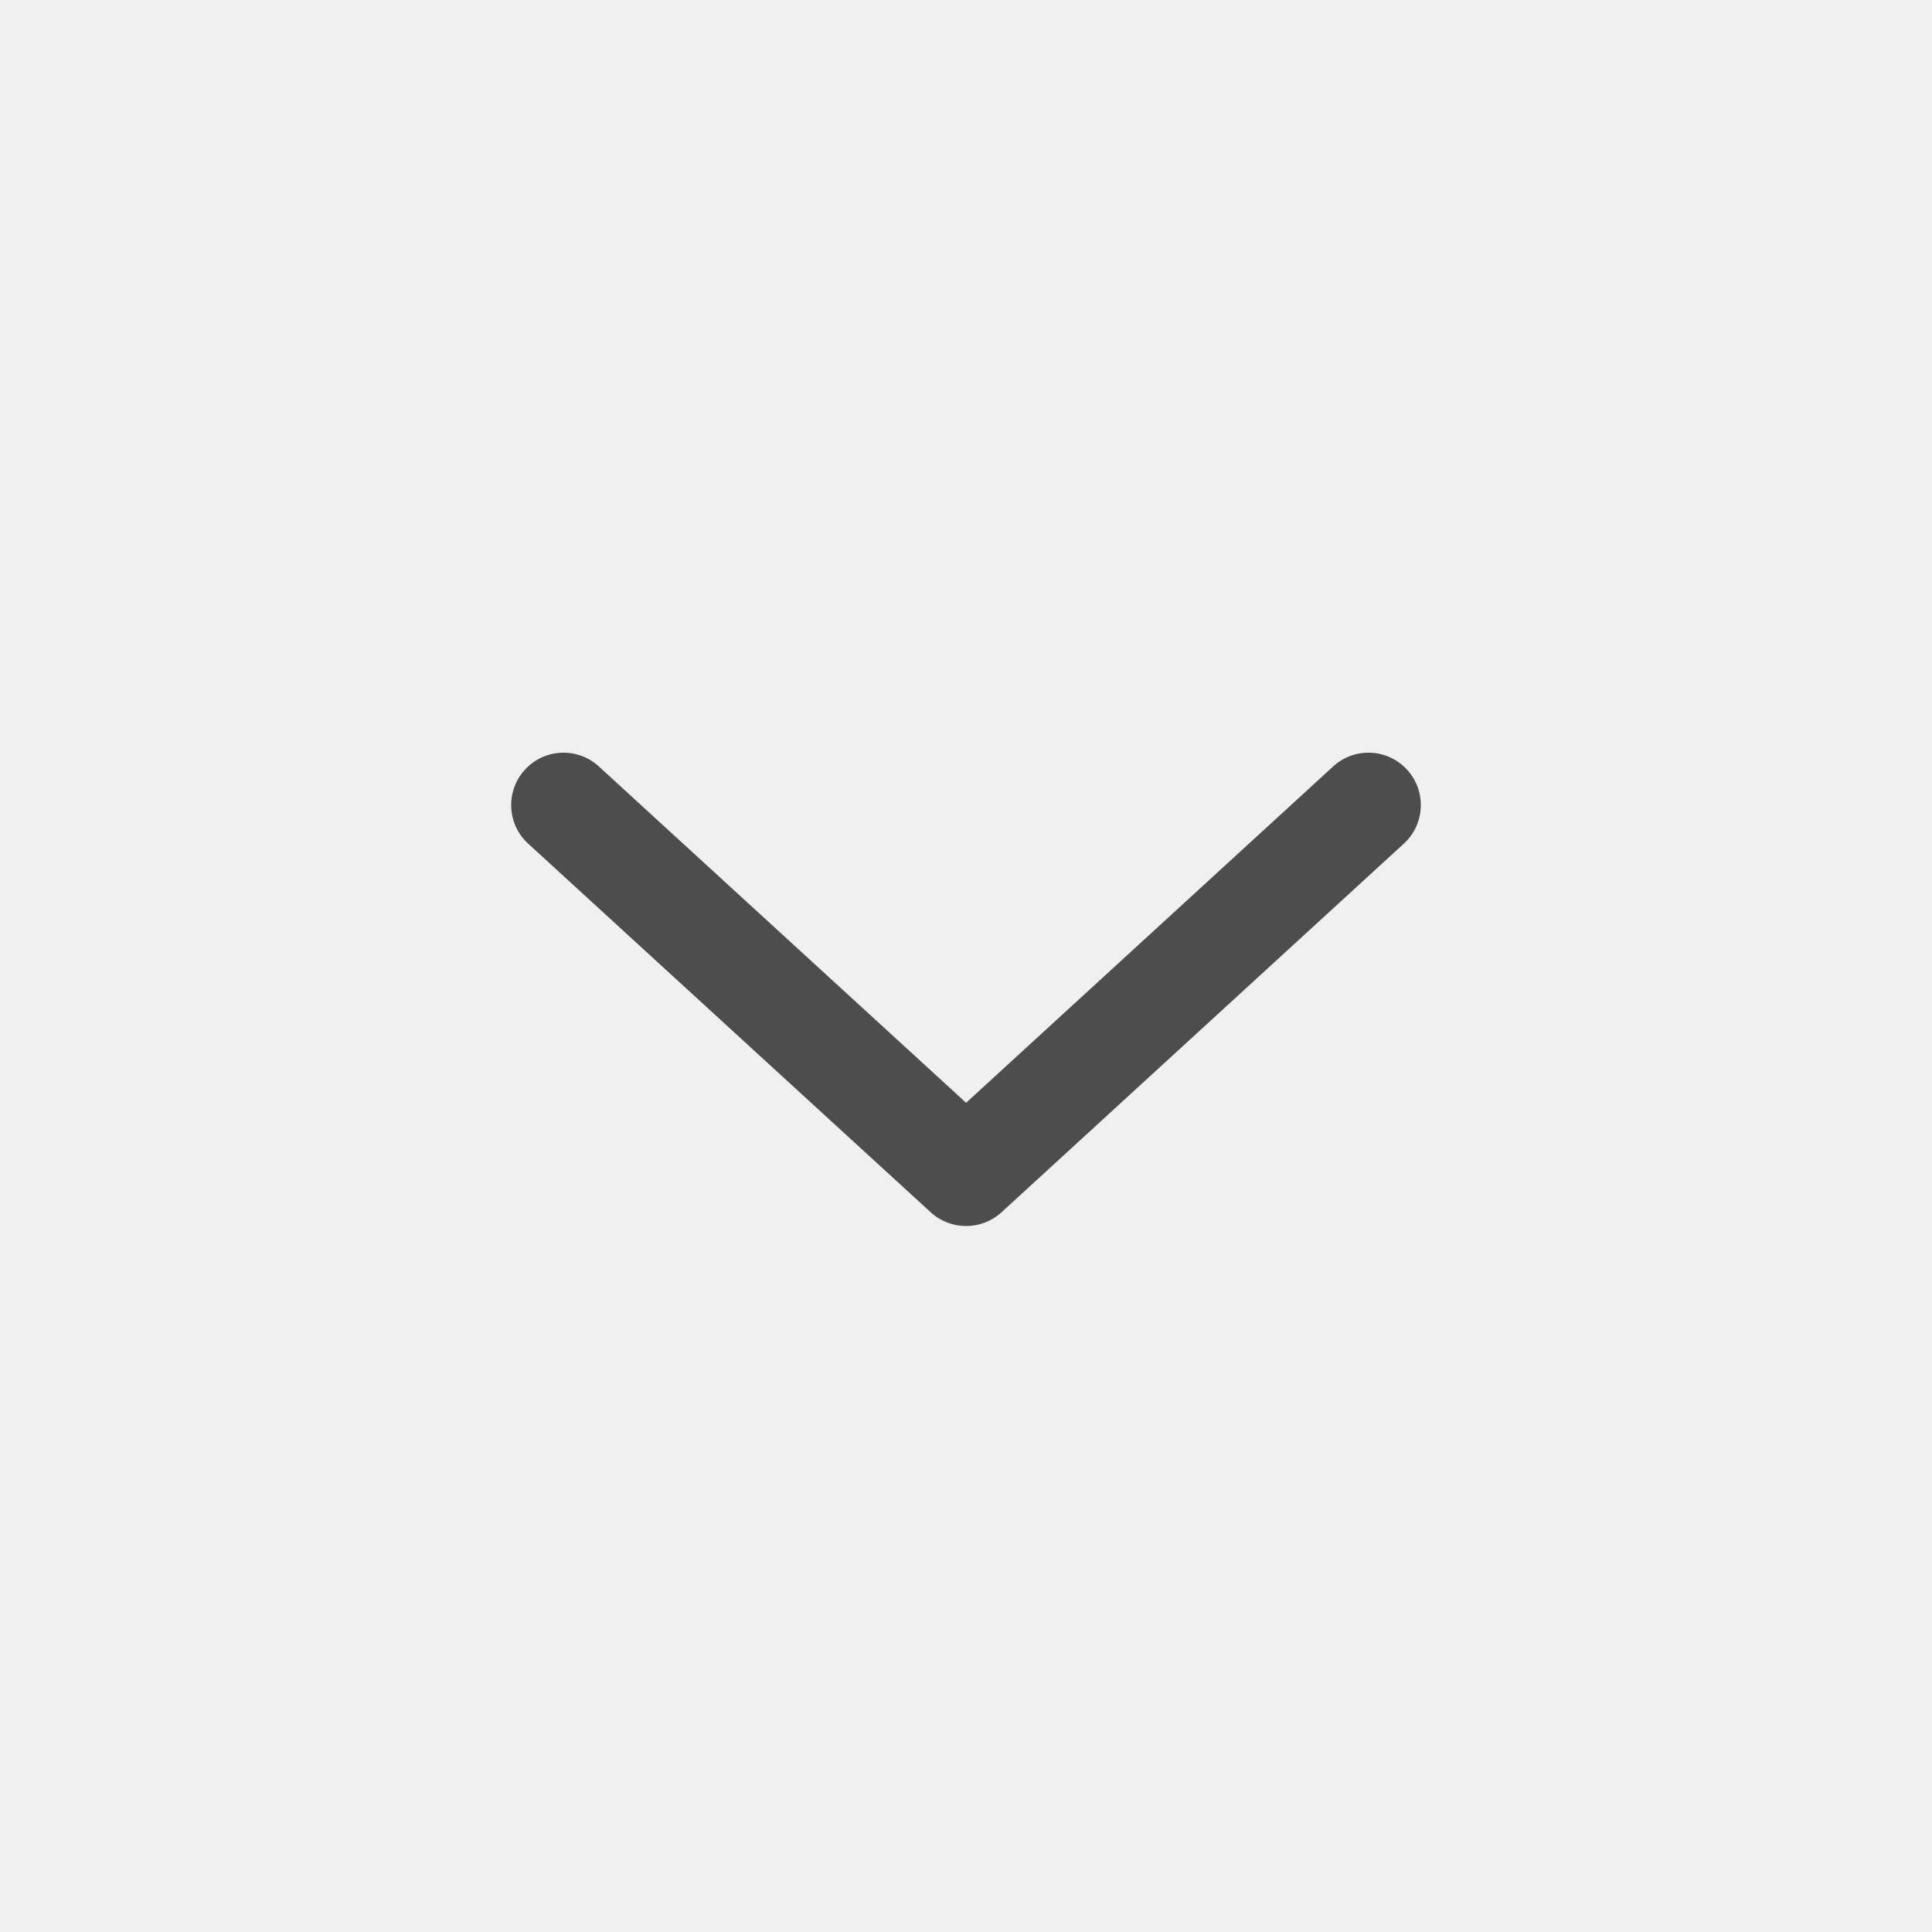
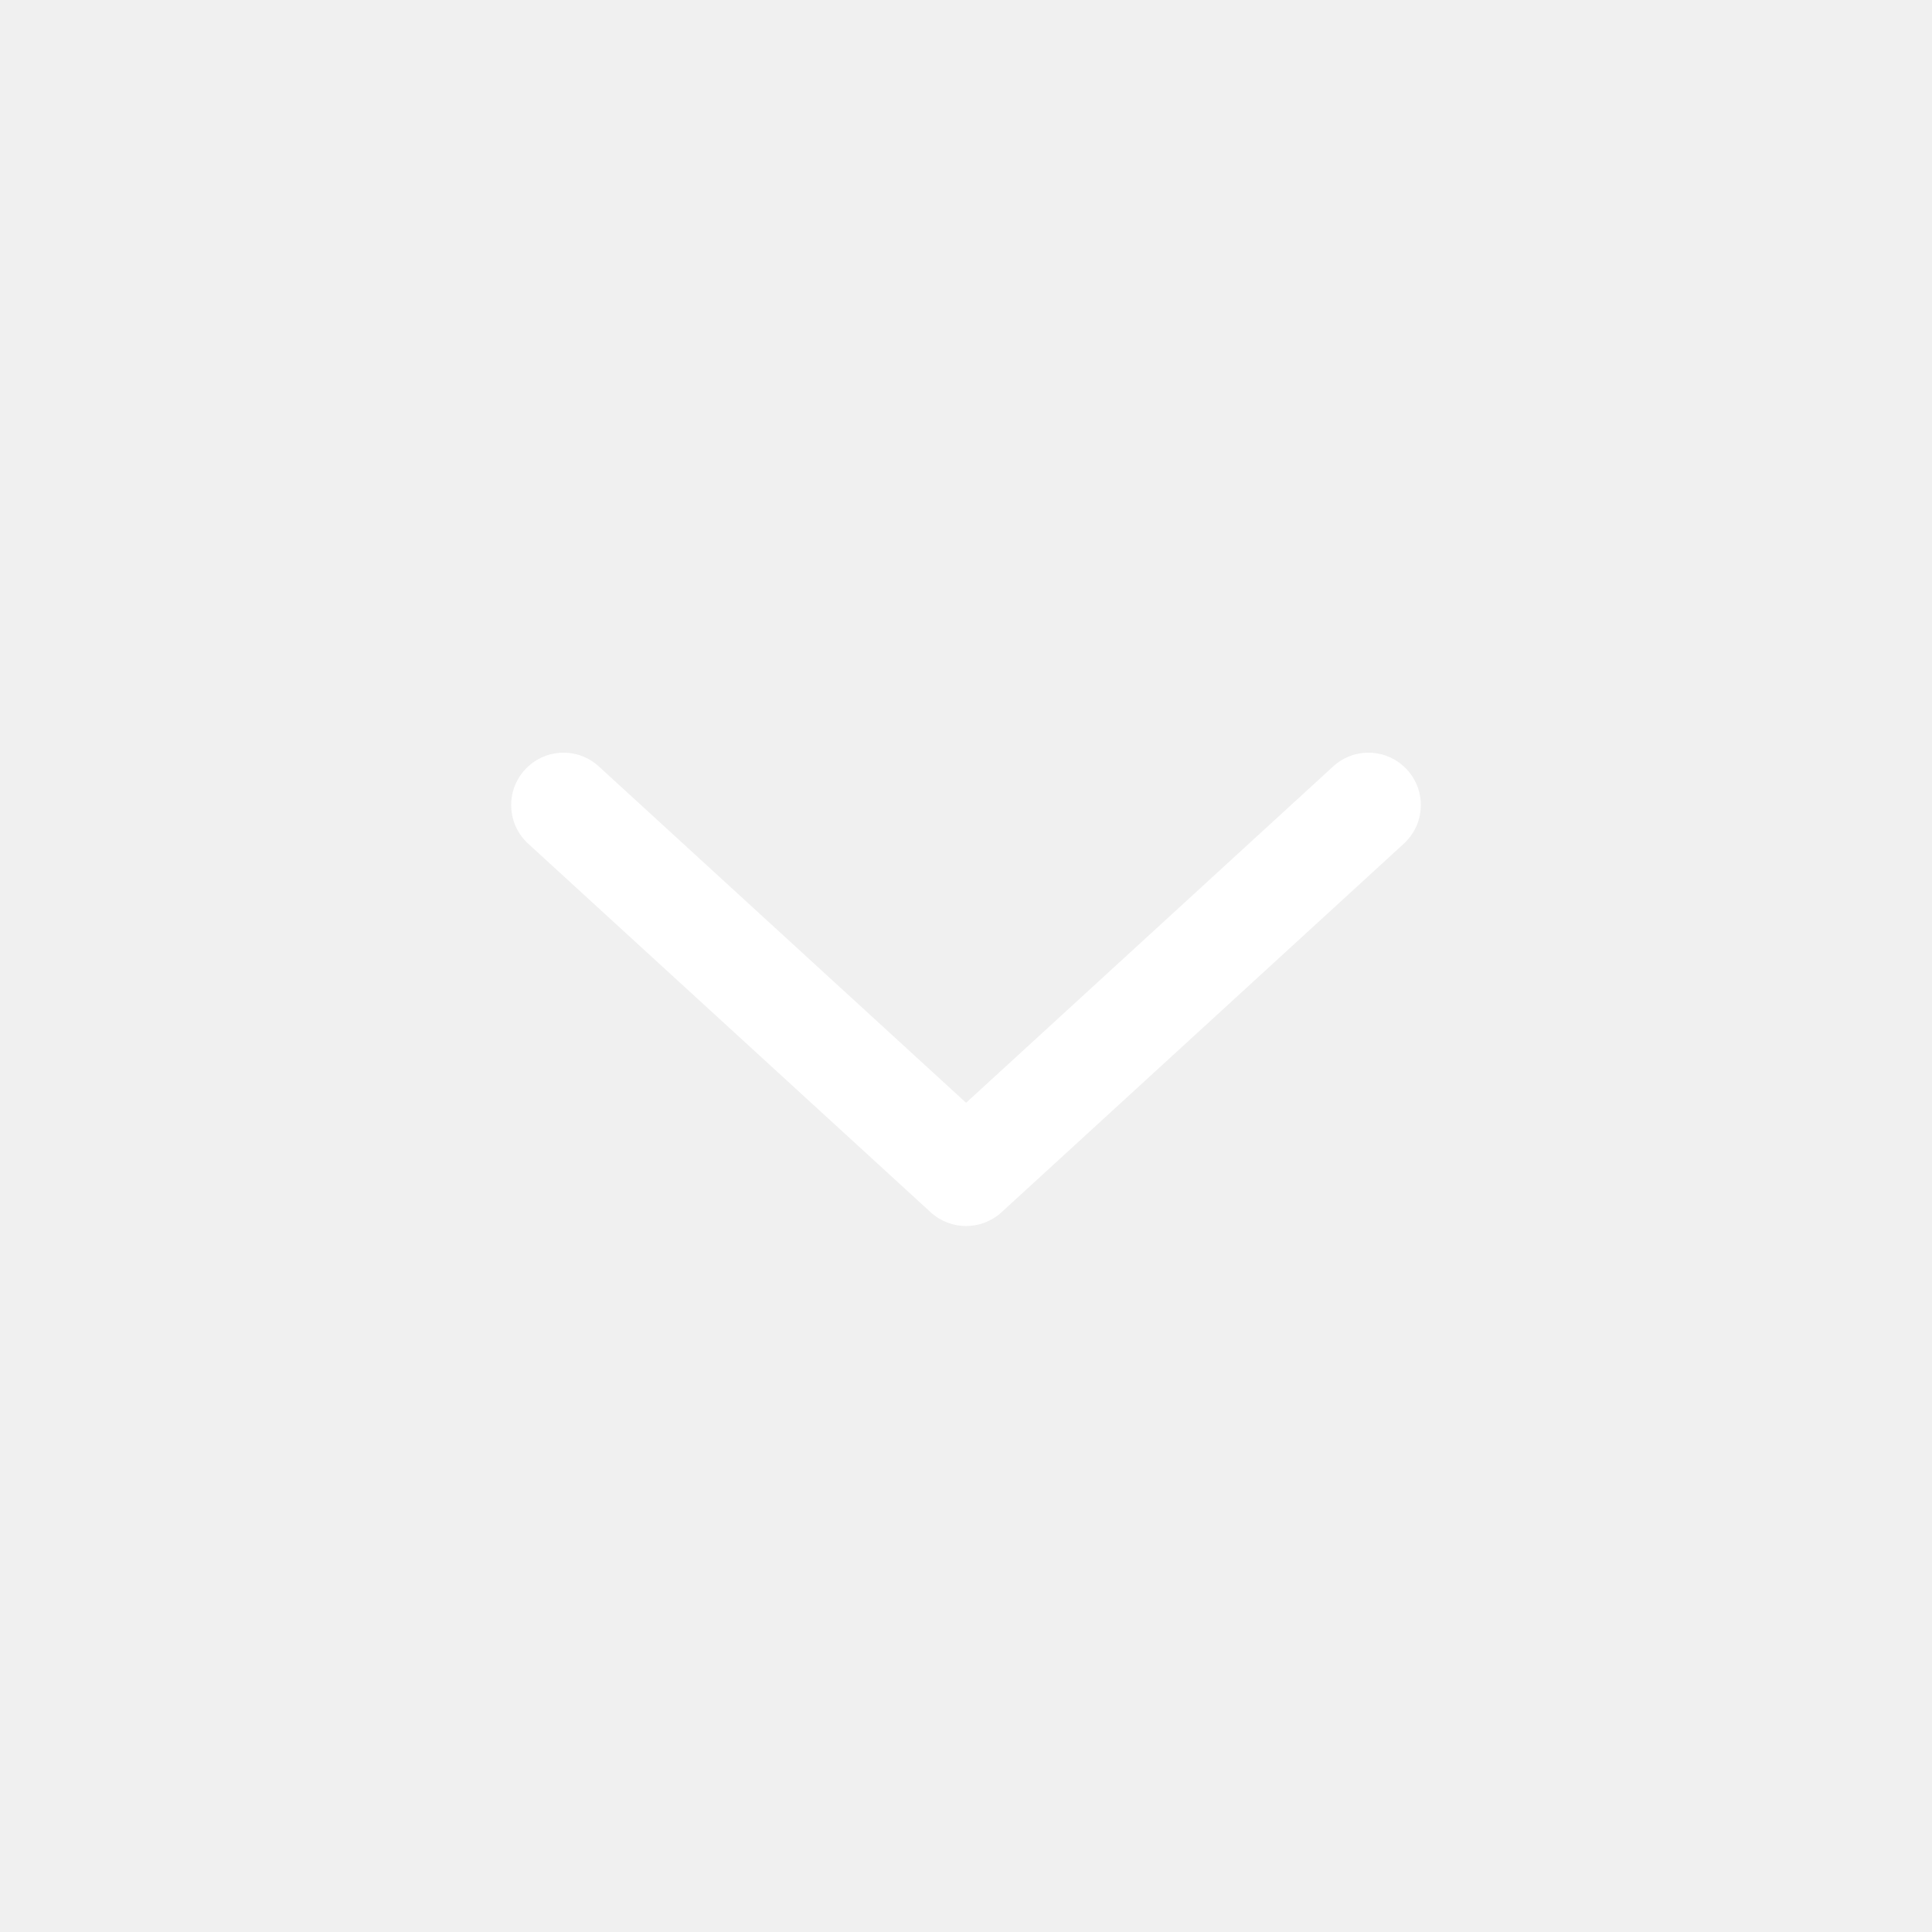
<svg xmlns="http://www.w3.org/2000/svg" width="20" height="20" viewBox="0 0 20 20" fill="none">
  <g id="icon/chevron down">
-     <path id="Vector (Stroke)" fill-rule="evenodd" clip-rule="evenodd" d="M5.434 7.968C5.636 7.747 5.979 7.732 6.199 7.934L10.001 11.416L13.801 7.934C14.021 7.732 14.364 7.747 14.566 7.968C14.768 8.188 14.753 8.531 14.533 8.733L10.367 12.55C10.159 12.739 9.842 12.739 9.635 12.55L5.467 8.733C5.247 8.531 5.232 8.188 5.434 7.968Z" fill="#4D4D4D" />
+     <path id="Vector (Stroke)" fill-rule="evenodd" clip-rule="evenodd" d="M5.434 7.968C5.636 7.747 5.979 7.732 6.199 7.934L10.001 11.416L13.801 7.934C14.021 7.732 14.364 7.747 14.566 7.968C14.768 8.188 14.753 8.531 14.533 8.733L10.367 12.55C10.159 12.739 9.842 12.739 9.635 12.55L5.467 8.733C5.247 8.531 5.232 8.188 5.434 7.968Z" fill="white" />
  </g>
</svg>
